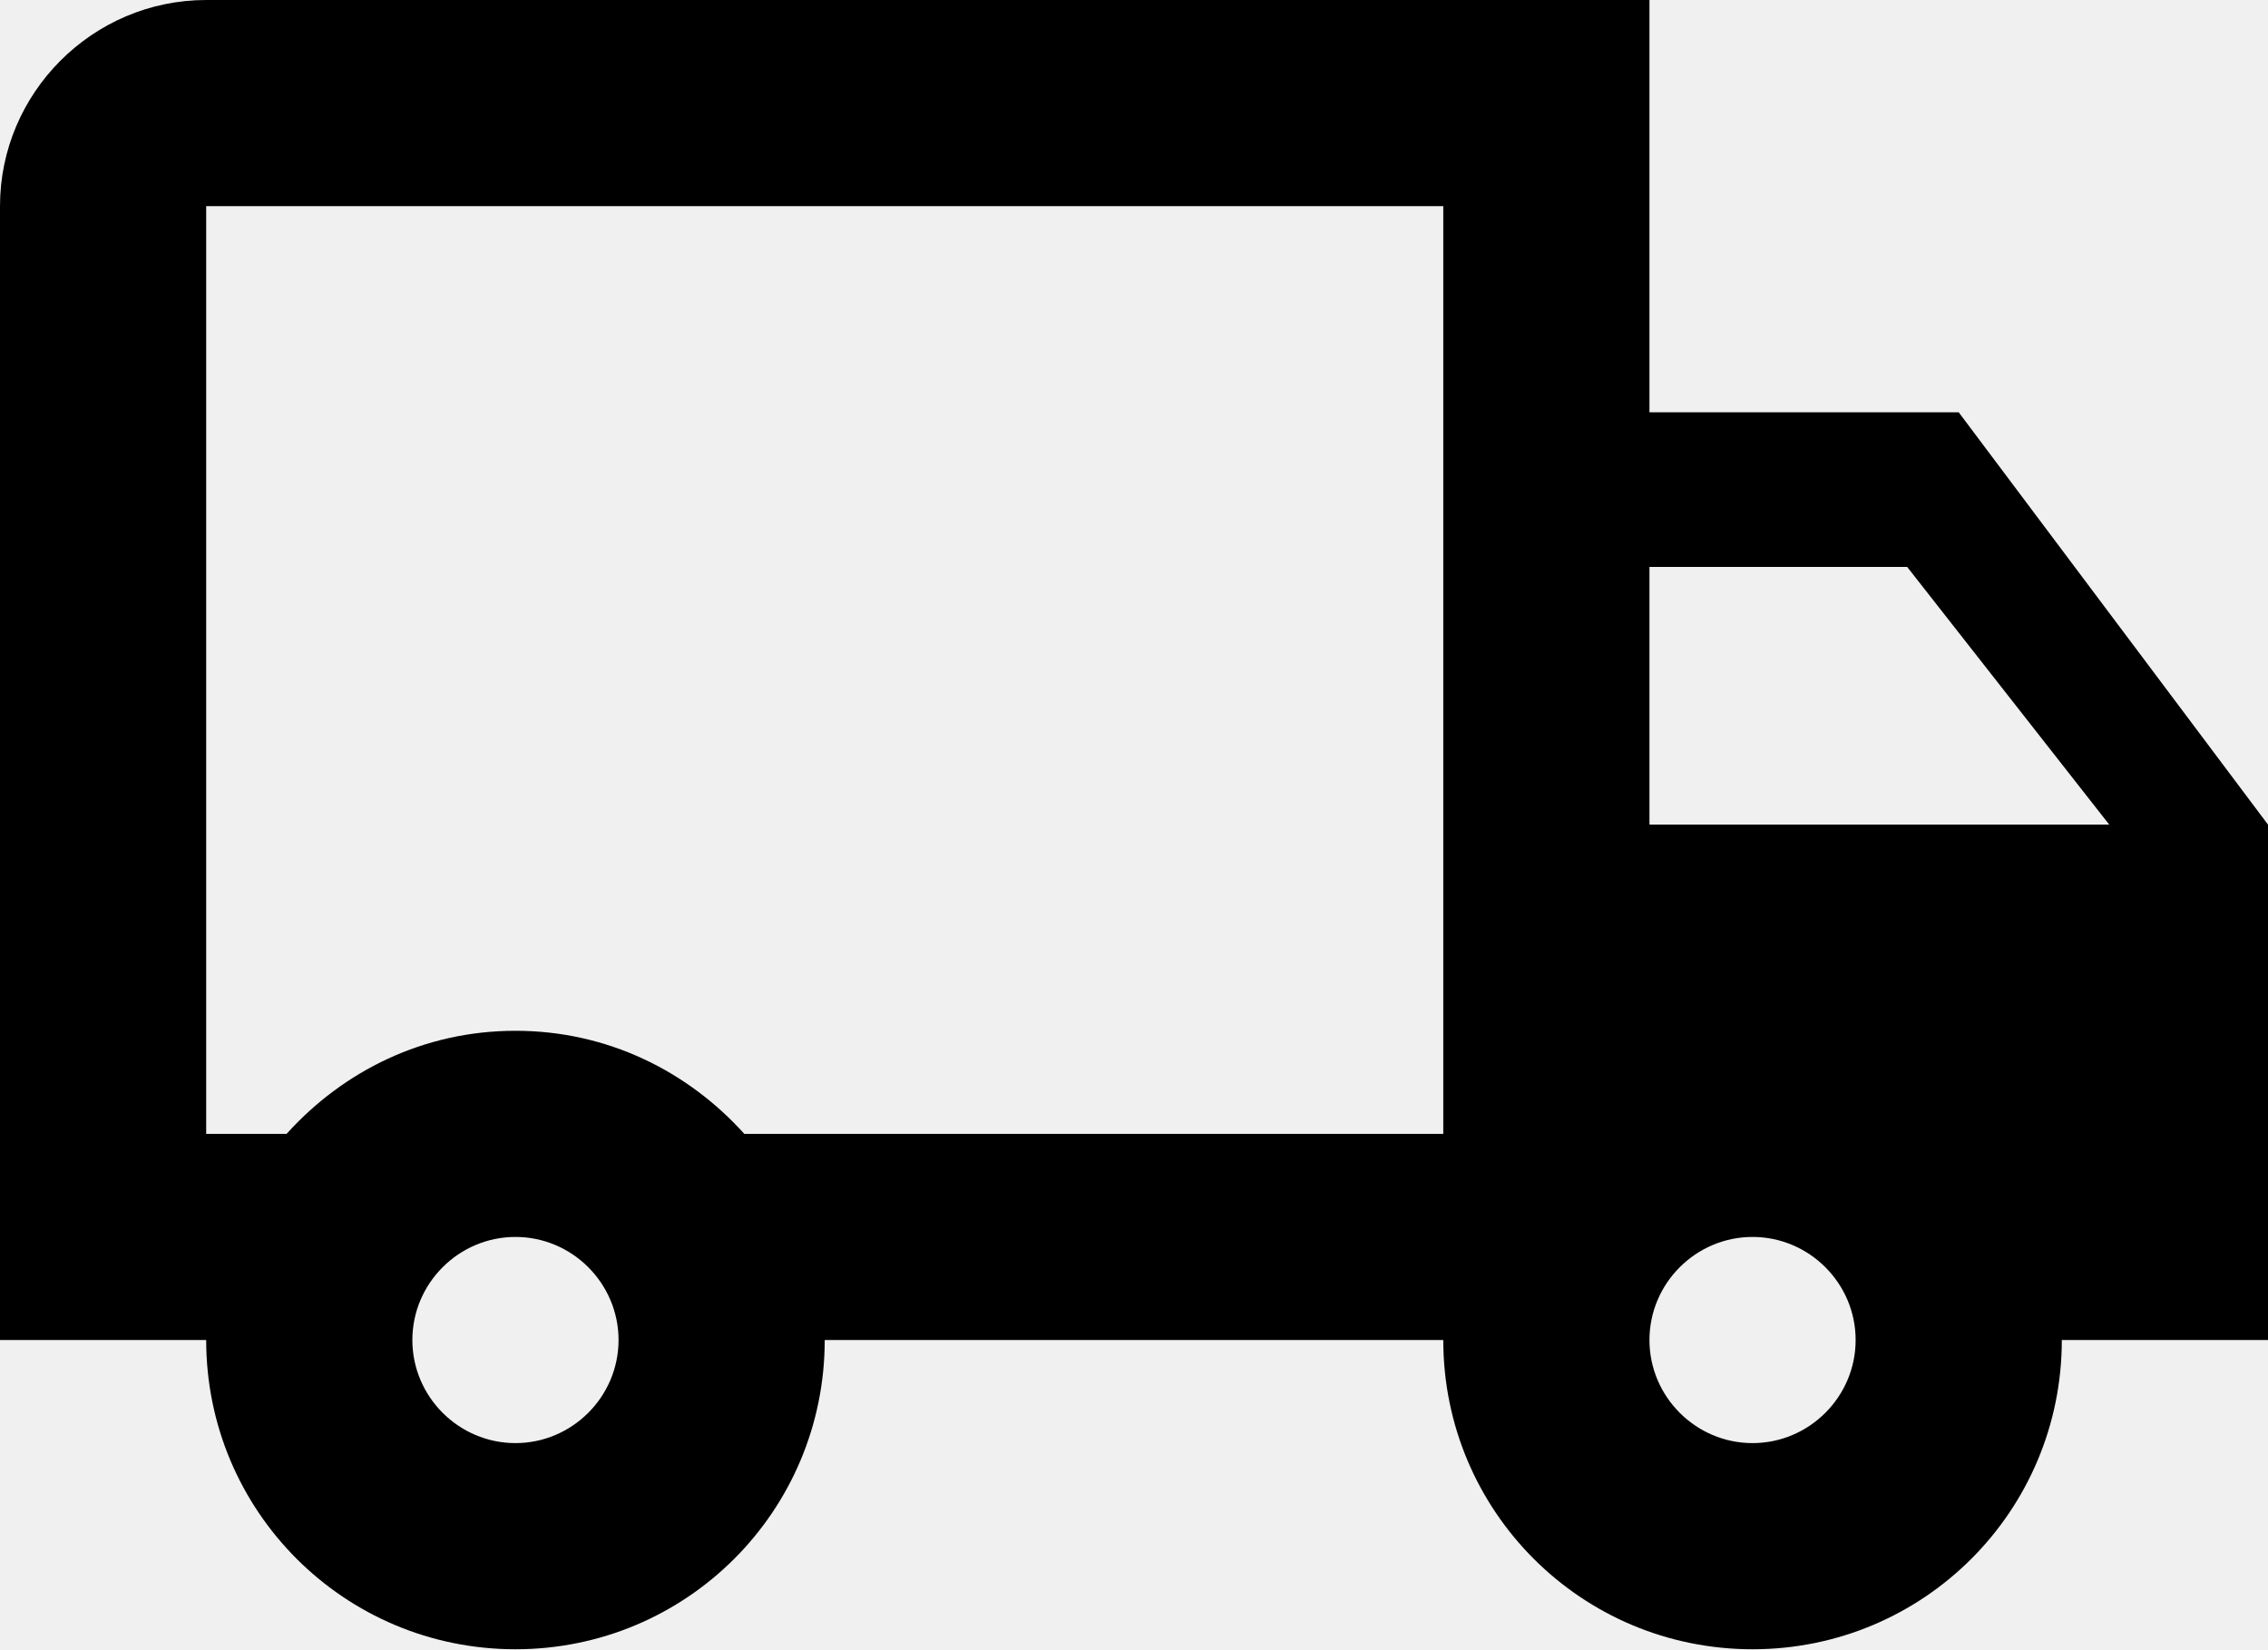
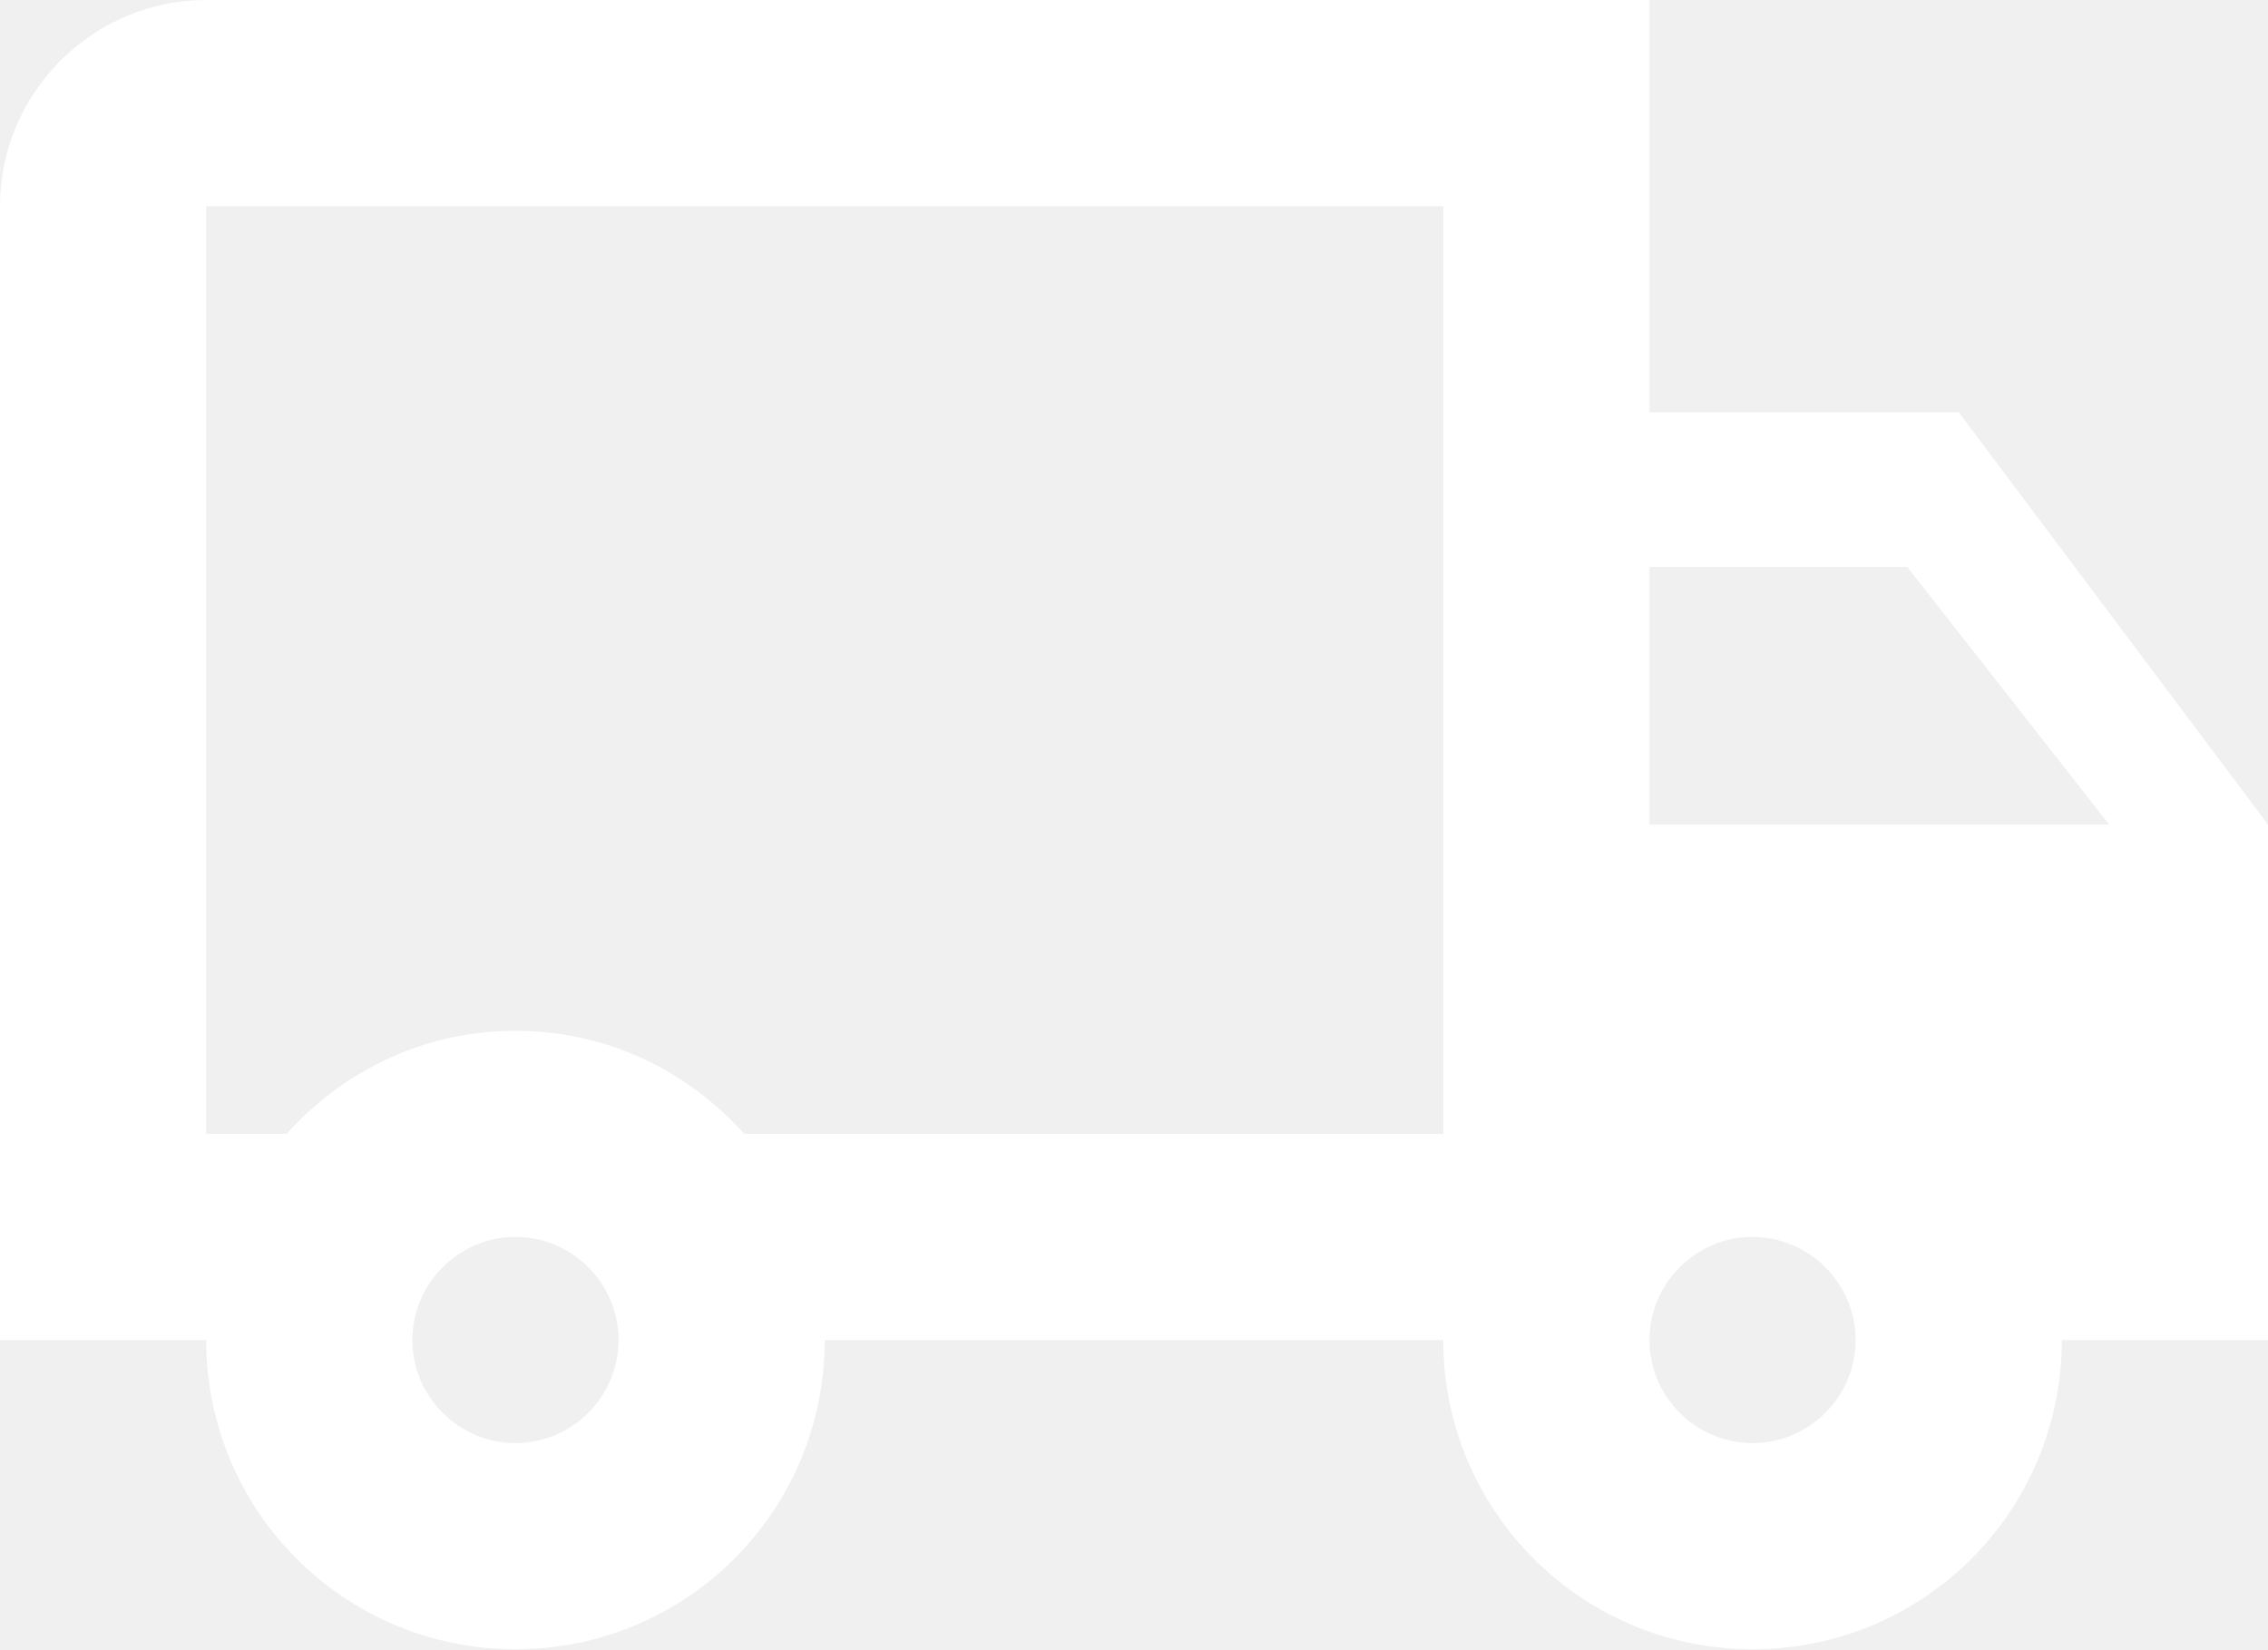
<svg xmlns="http://www.w3.org/2000/svg" width="22" height="16">
-   <path d="M19 4h-3V0H2C.9 0 0 .9 0 2v11h2c0 1.66 1.34 3 3 3s3-1.34 3-3h6c0 1.66 1.34 3 3 3s3-1.34 3-3h2V8l-3-4zm-.5 1.5L20.46 8H16V5.5h2.5zM5 14c-.55 0-1-.45-1-1s.45-1 1-1 1 .45 1 1-.45 1-1 1zm2.22-3c-.55-.61-1.33-1-2.22-1-.89 0-1.67.39-2.22 1H2V2h12v9H7.22zM17 14c-.55 0-1-.45-1-1s.45-1 1-1 1 .45 1 1-.45 1-1 1z" />
+   <path d="M19 4h-3V0H2C.9 0 0 .9 0 2v11h2c0 1.66 1.34 3 3 3s3-1.34 3-3h6c0 1.66 1.34 3 3 3s3-1.34 3-3h2V8l-3-4zm-.5 1.5L20.46 8H16V5.5h2.5zM5 14c-.55 0-1-.45-1-1s.45-1 1-1 1 .45 1 1-.45 1-1 1zm2.22-3c-.55-.61-1.33-1-2.22-1-.89 0-1.67.39-2.22 1H2V2h12v9H7.22zM17 14c-.55 0-1-.45-1-1s.45-1 1-1 1 .45 1 1-.45 1-1 1z" fill="#FFF" />
</svg>
